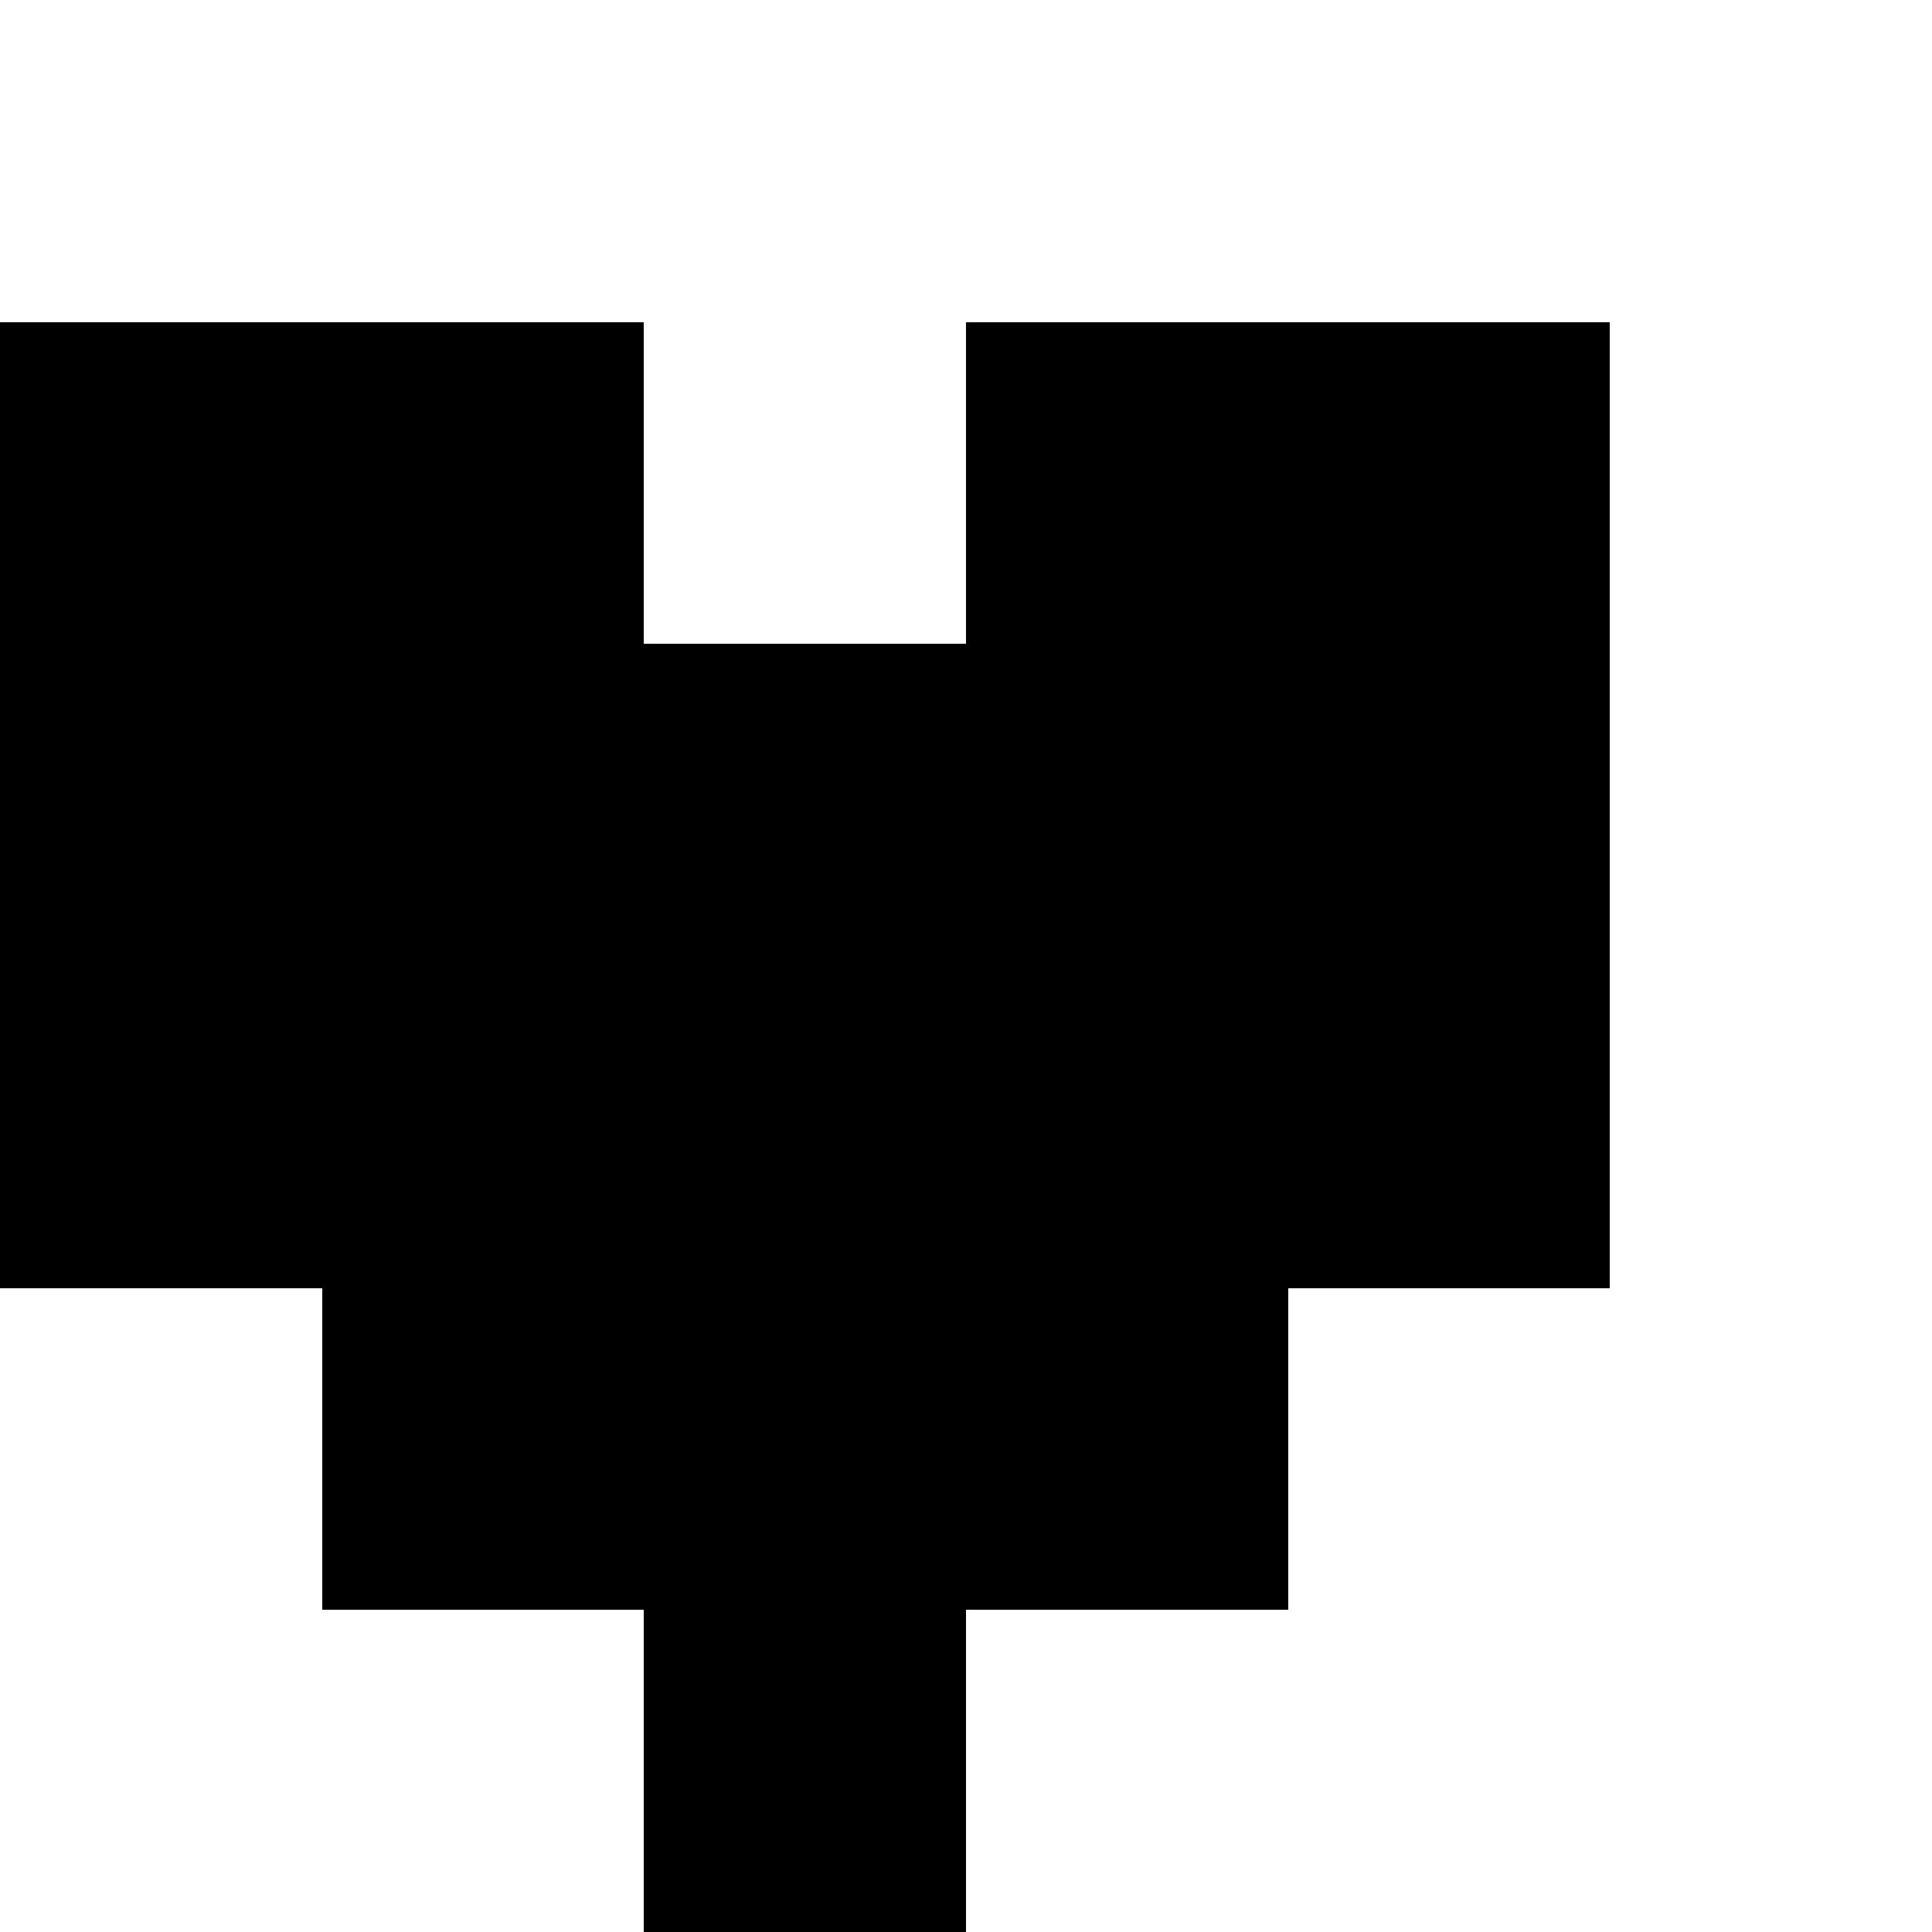
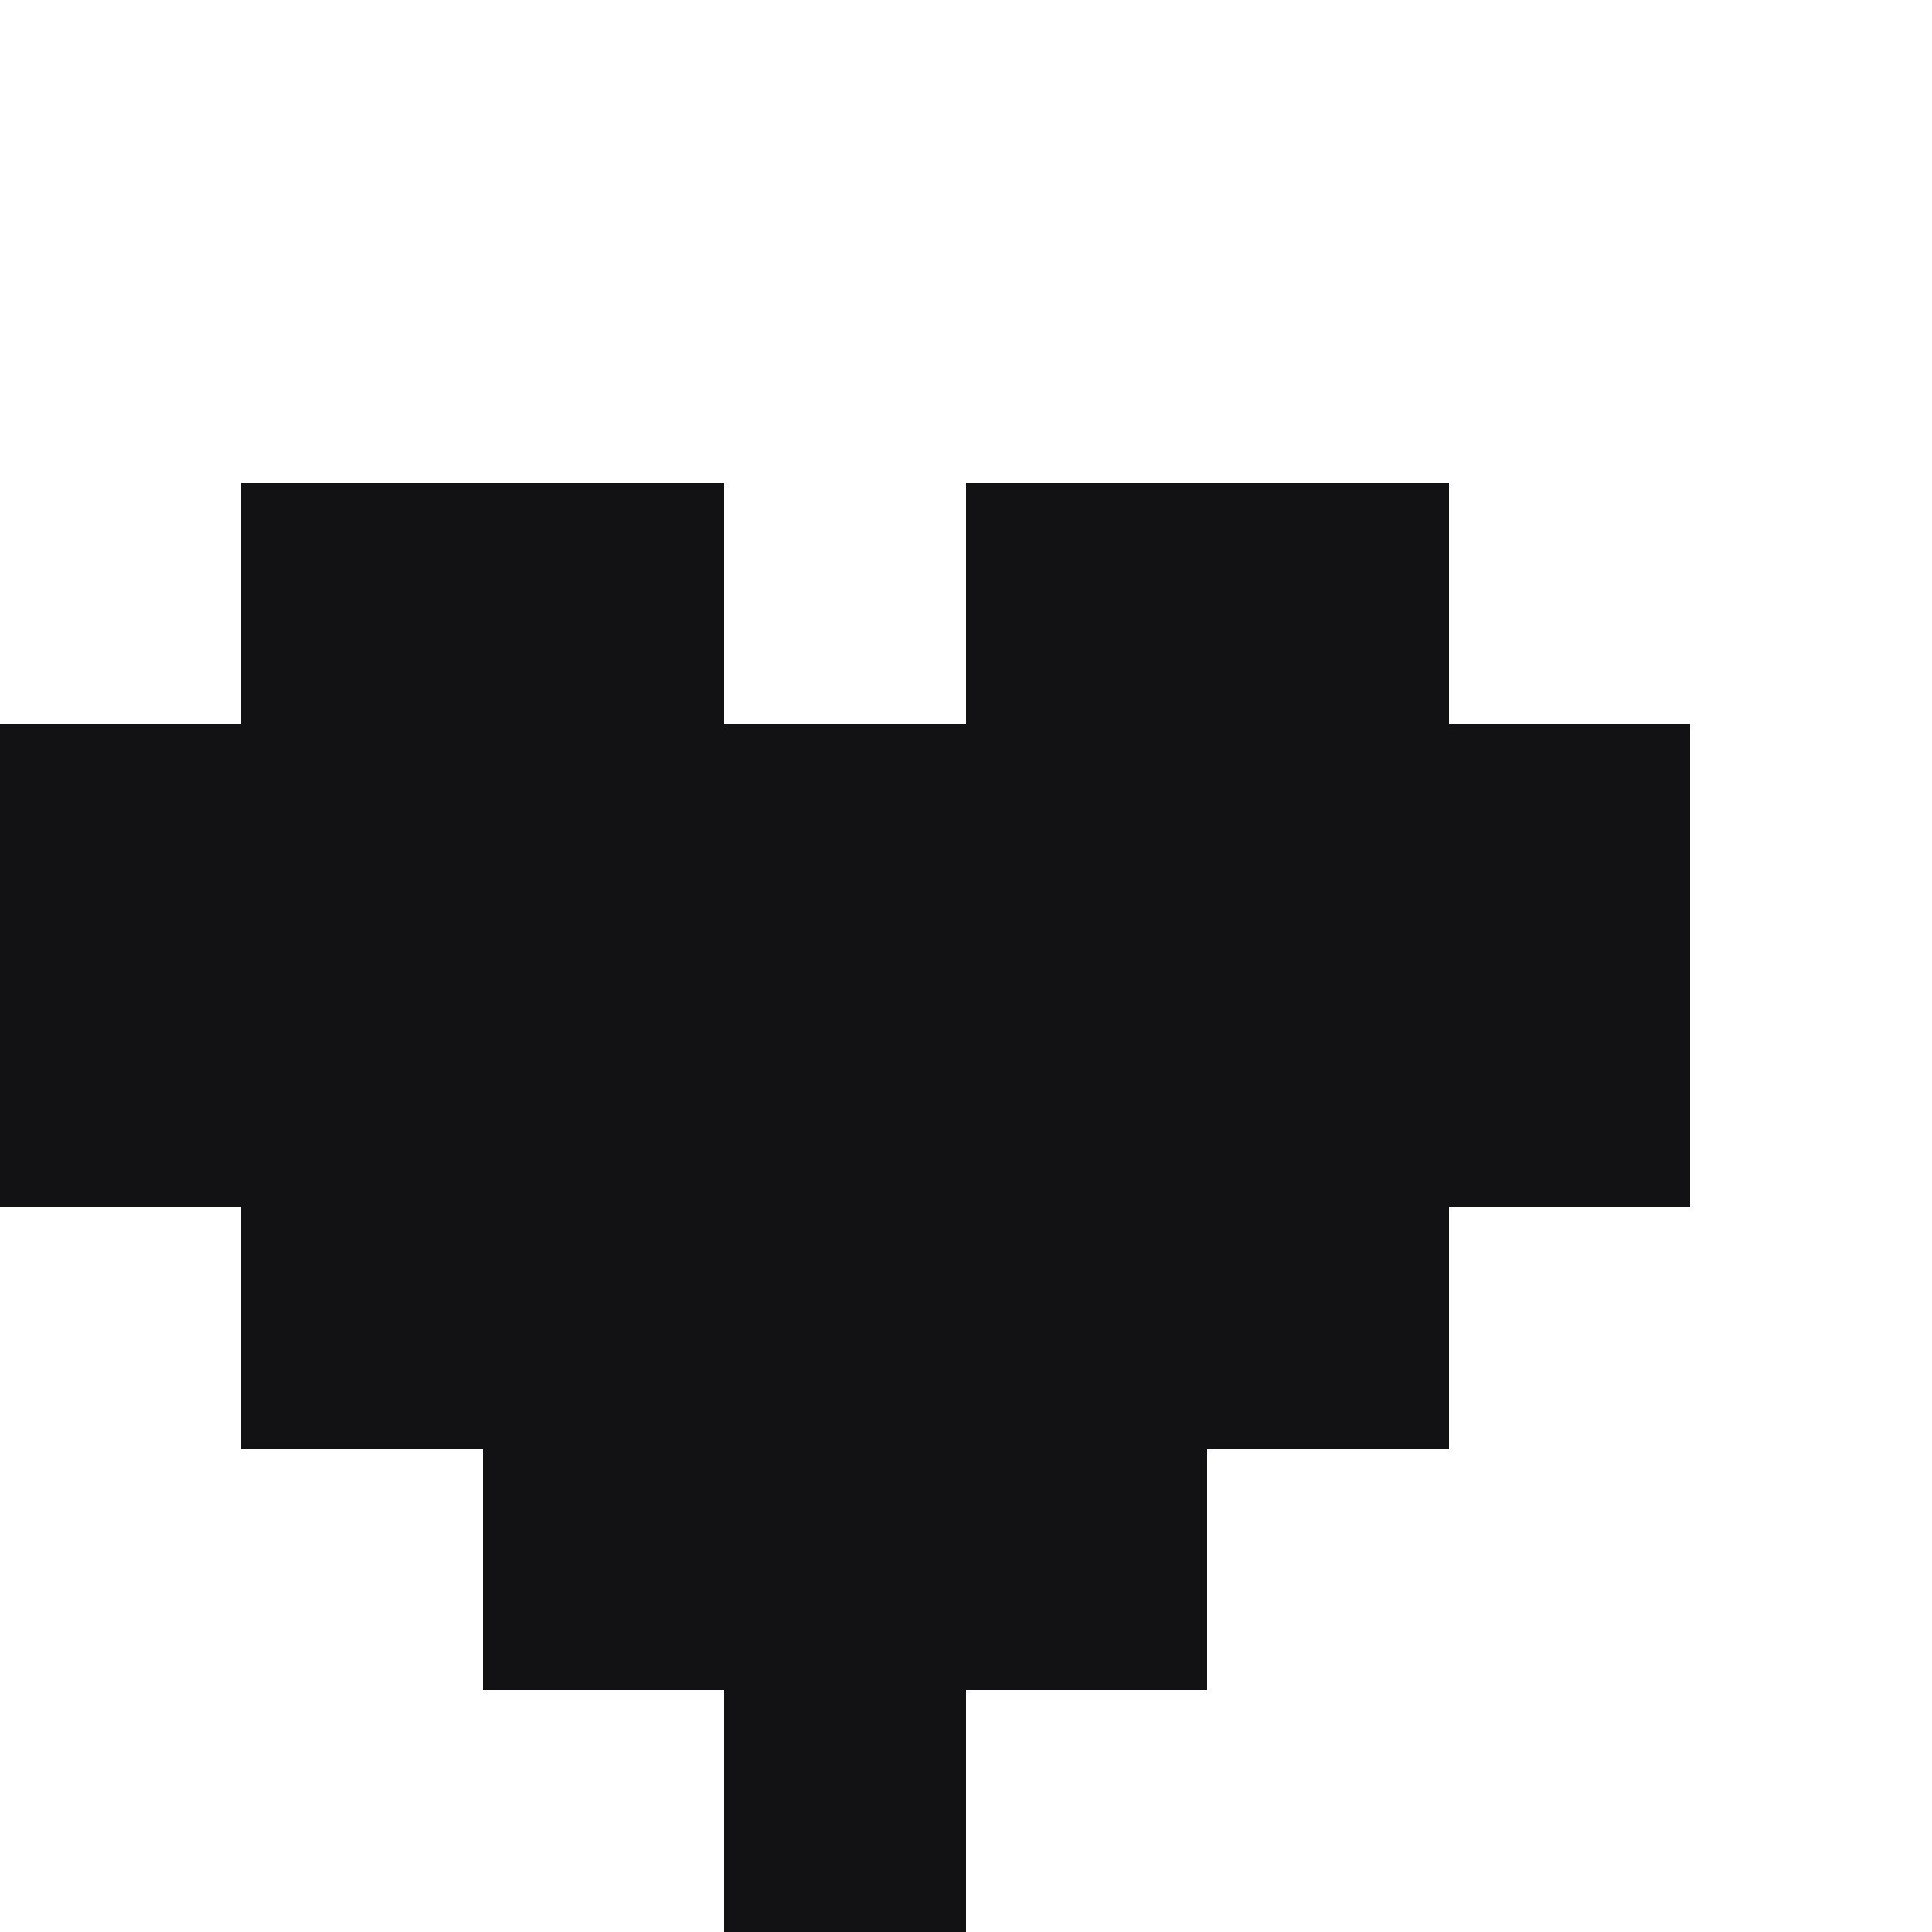
- <svg xmlns="http://www.w3.org/2000/svg" viewBox="0 0 6 6" width="6" height="6" shape-rendering="crispEdges">
-   <path fill="#000" d="M0 1h2v1h-2zM3 1h2v1h-2zM0 2h5v1h-5zM0 3h5v1h-5zM1 4h3v1h-3zM2 5h1v1h-1z" />
+ <svg xmlns="http://www.w3.org/2000/svg" shape-rendering="crispEdges" width="8" height="8" viewBox="0 0 8 8">
+   <rect x="1" y="2" width="2" height="1" fill="#121214" />
+   <rect x="4" y="2" width="2" height="1" fill="#121214" />
+   <rect x="0" y="3" width="7" height="1" fill="#121214" />
+   <rect x="0" y="4" width="7" height="1" fill="#121214" />
+   <rect x="1" y="5" width="5" height="1" fill="#121214" />
+   <rect x="2" y="6" width="3" height="1" fill="#121214" />
+   <rect x="3" y="7" width="1" height="1" fill="#121214" />
</svg>
